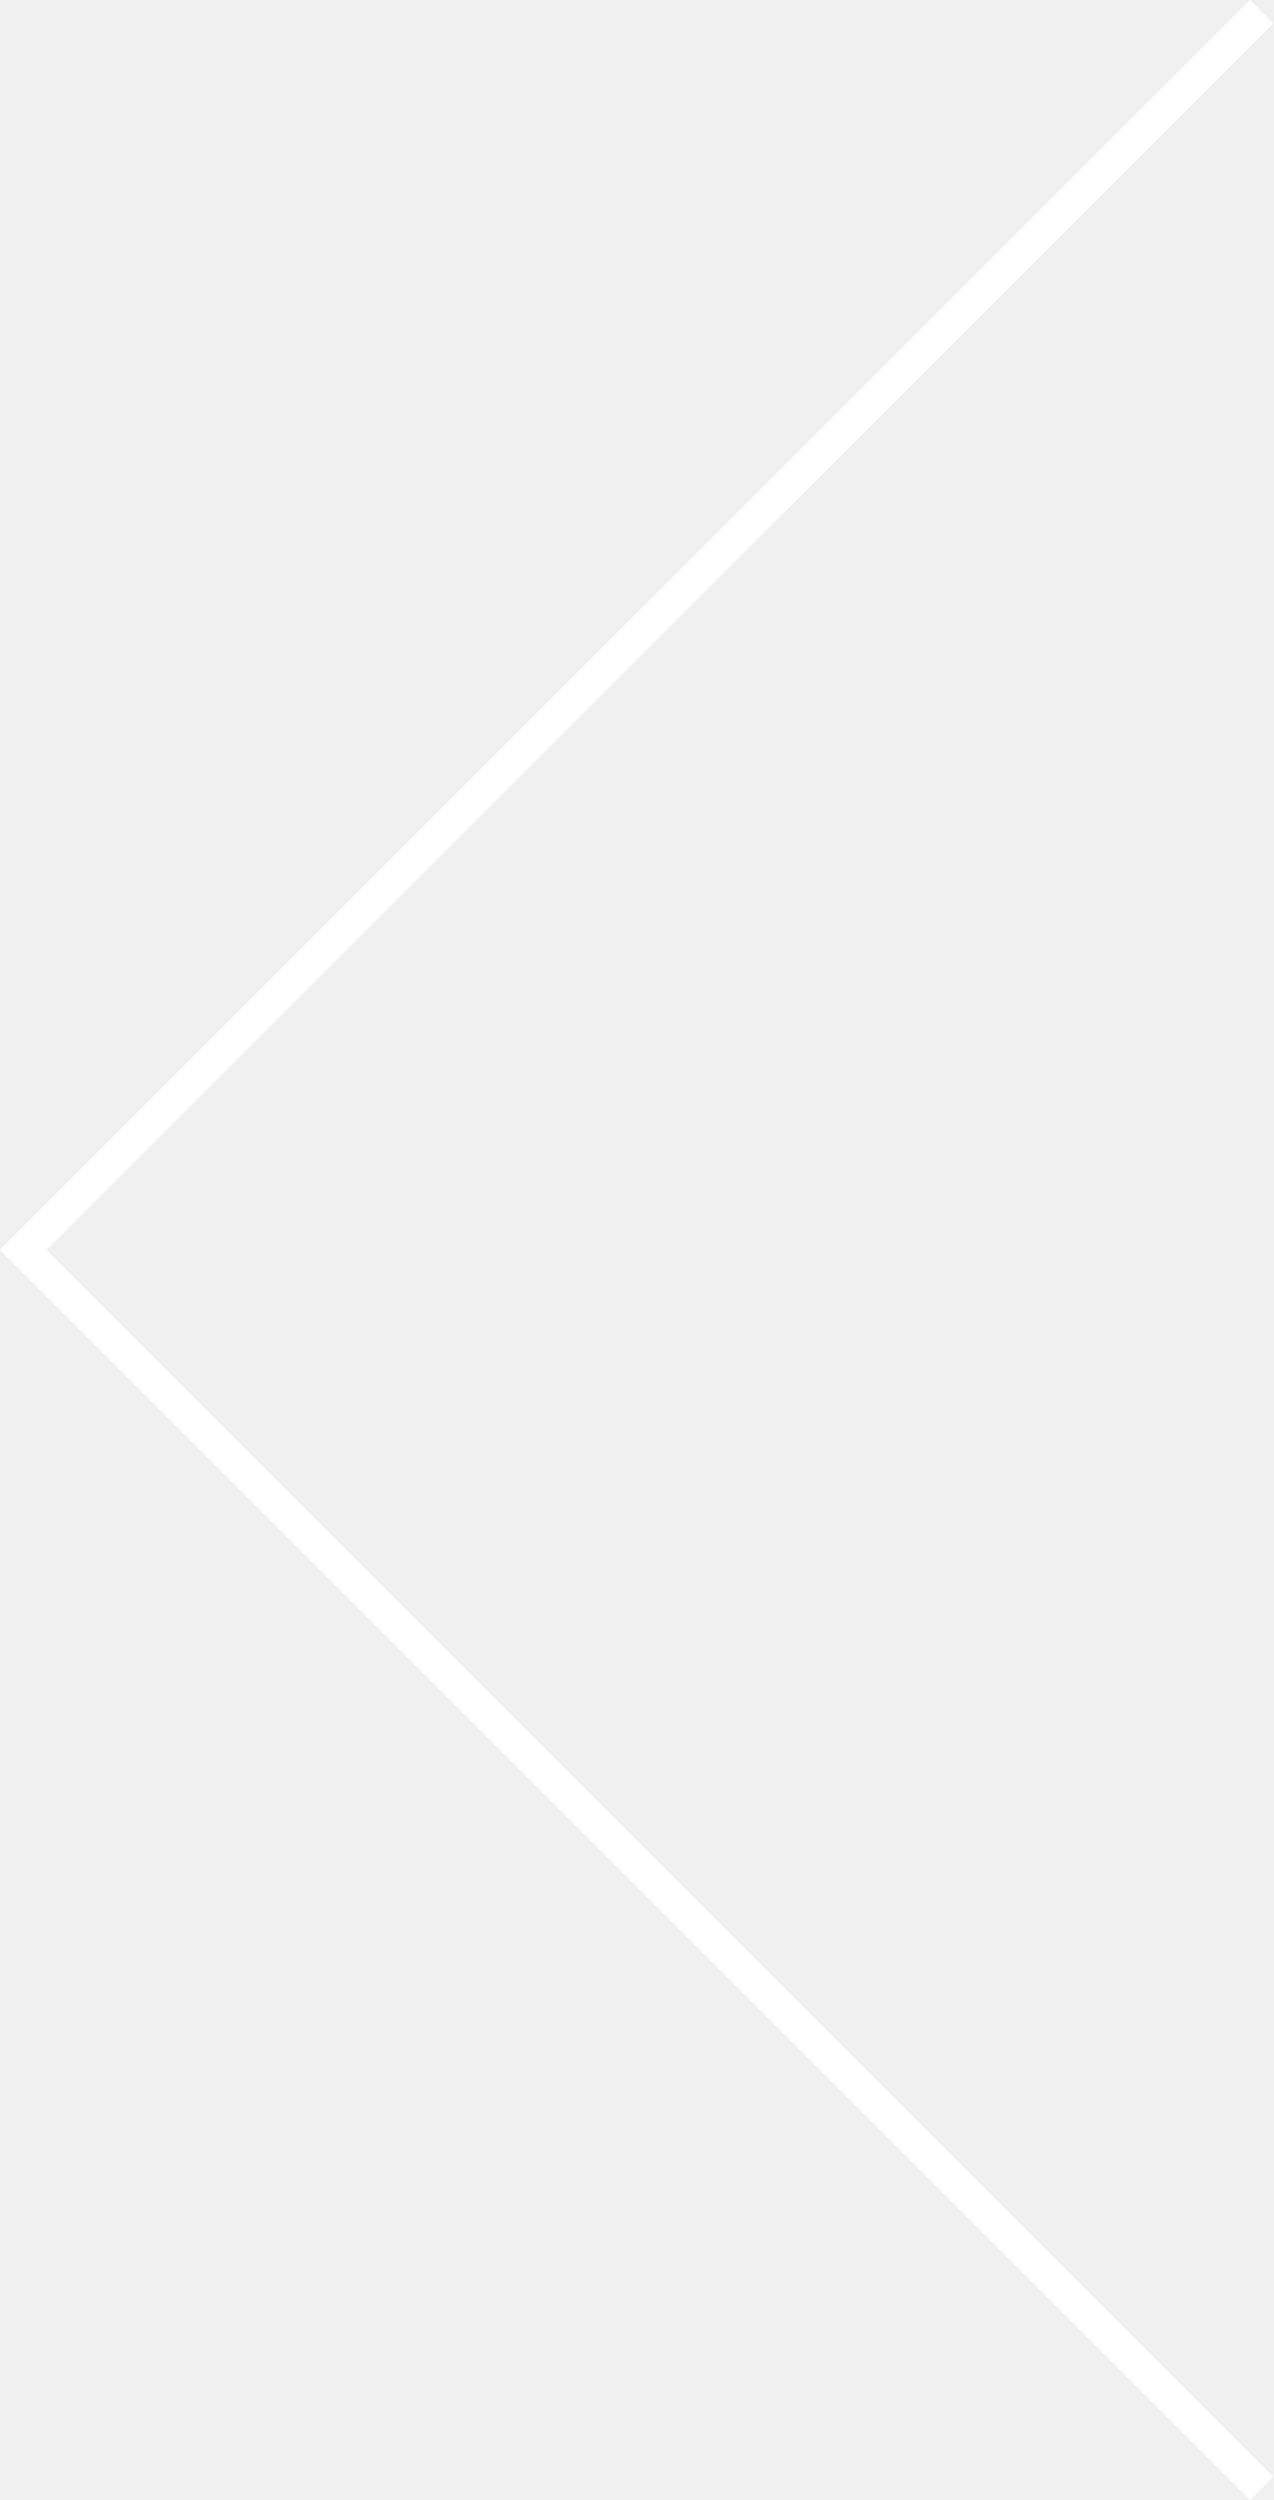
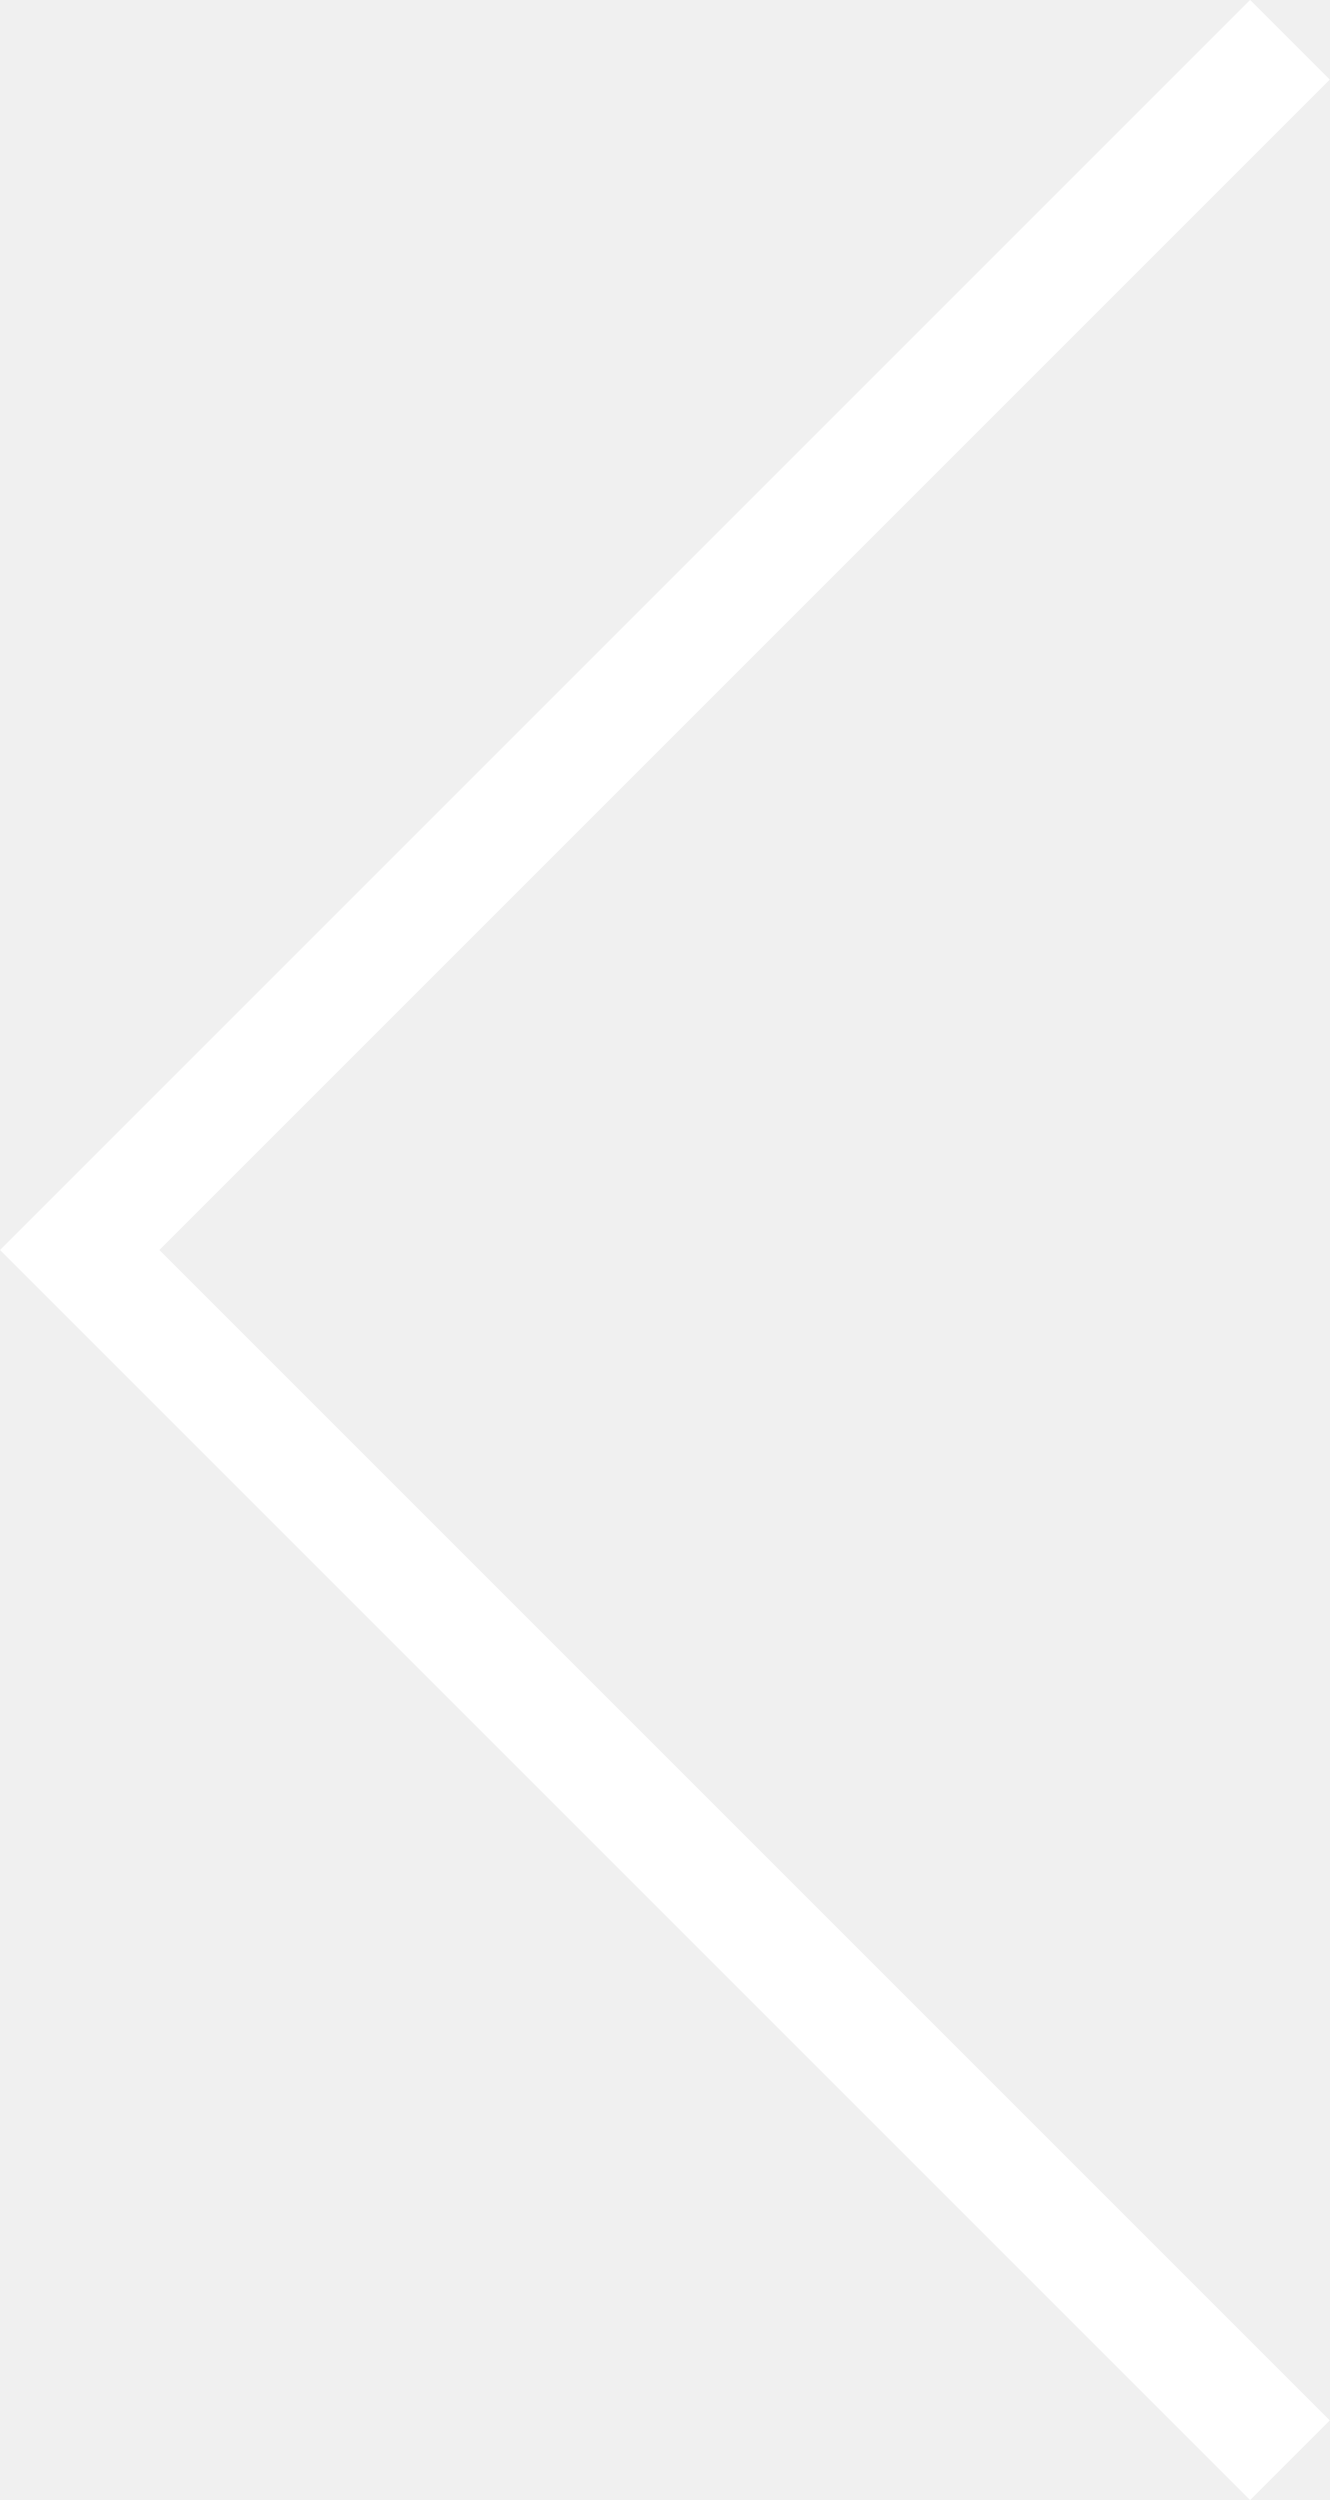
- <svg xmlns="http://www.w3.org/2000/svg" id="Layer_2" data-name="Layer 2" viewBox="0 0 77.31 151.79">
+ <svg xmlns="http://www.w3.org/2000/svg" id="Layer_2" data-name="Layer 2" viewBox="0 0 82.61 155.32">
  <defs>
    <style>
      .cls-1 {
        fill: none;
        stroke: #fff;
        stroke-miterlimit: 10;
-         stroke-width: 2px;
+         stroke-width: 7px;
      }
    </style>
  </defs>
  <g id="Layer_1-2" data-name="Layer 1">
-     <polyline class="cls-1" points="76.6 151.08 1.41 75.89 76.6 .71" />
+     <polyline class="cls-1" points="80.14 152.85 4.95 77.66 80.14 2.47" />
  </g>
</svg>
